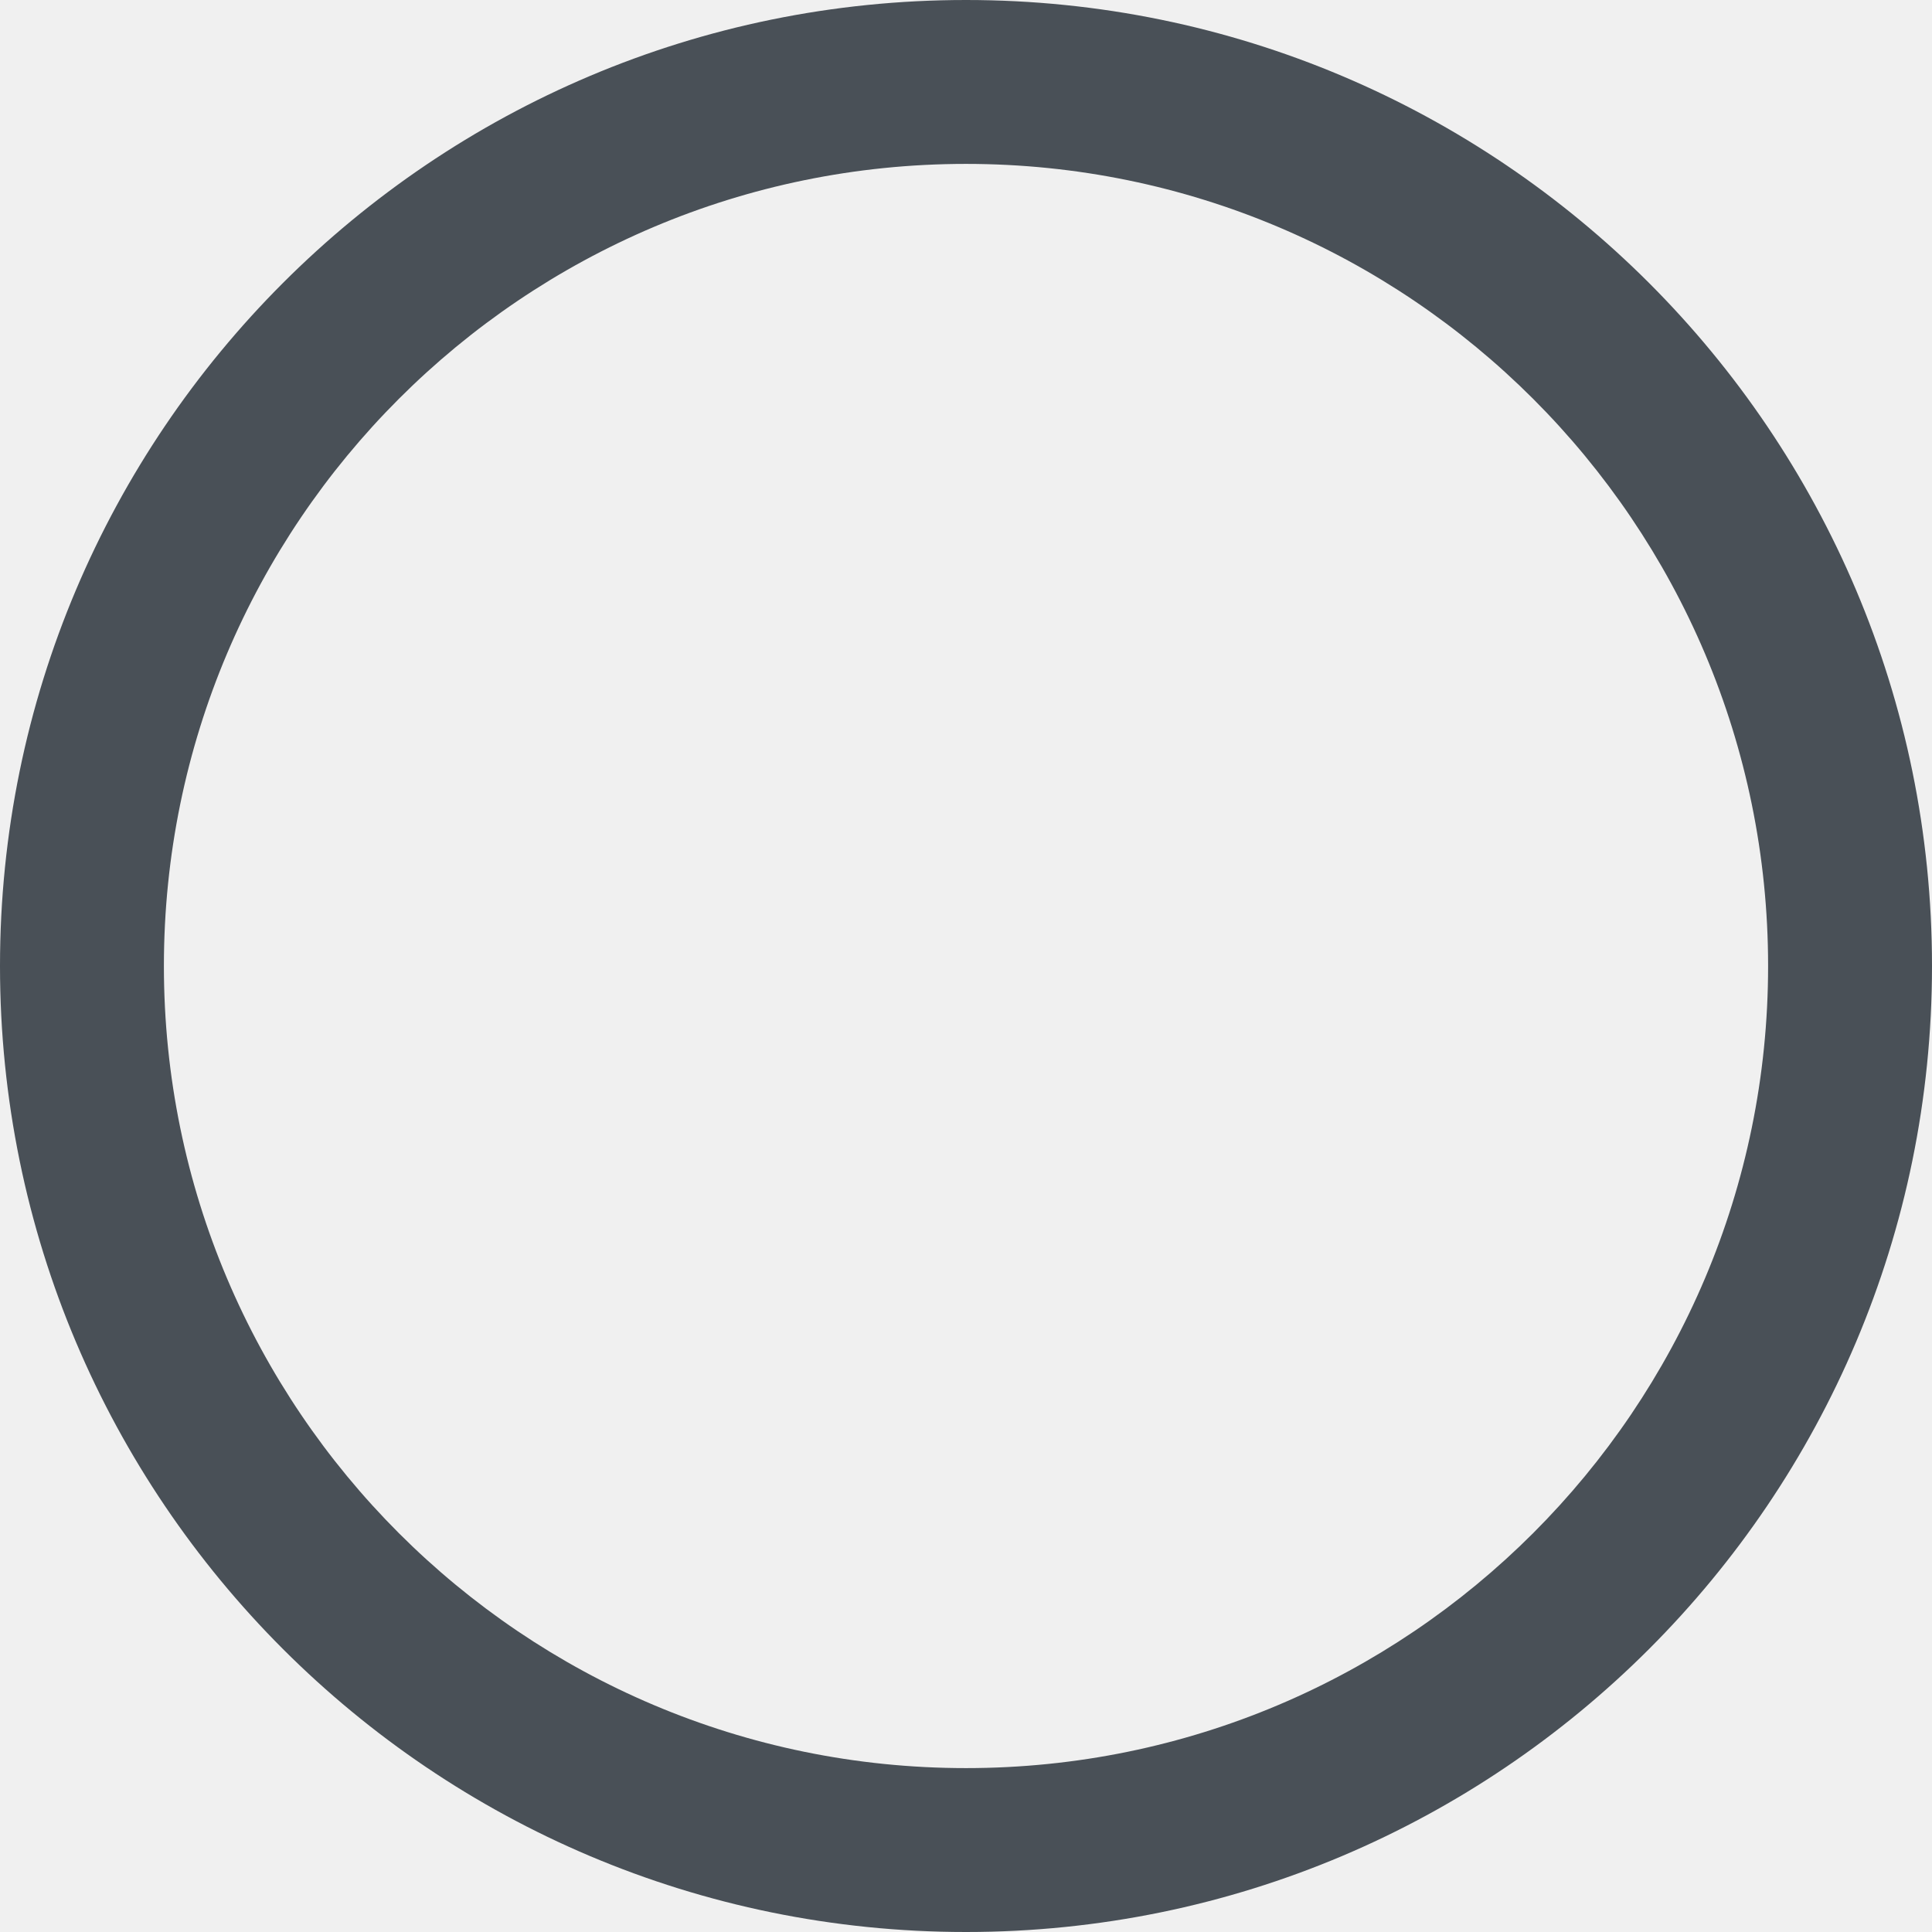
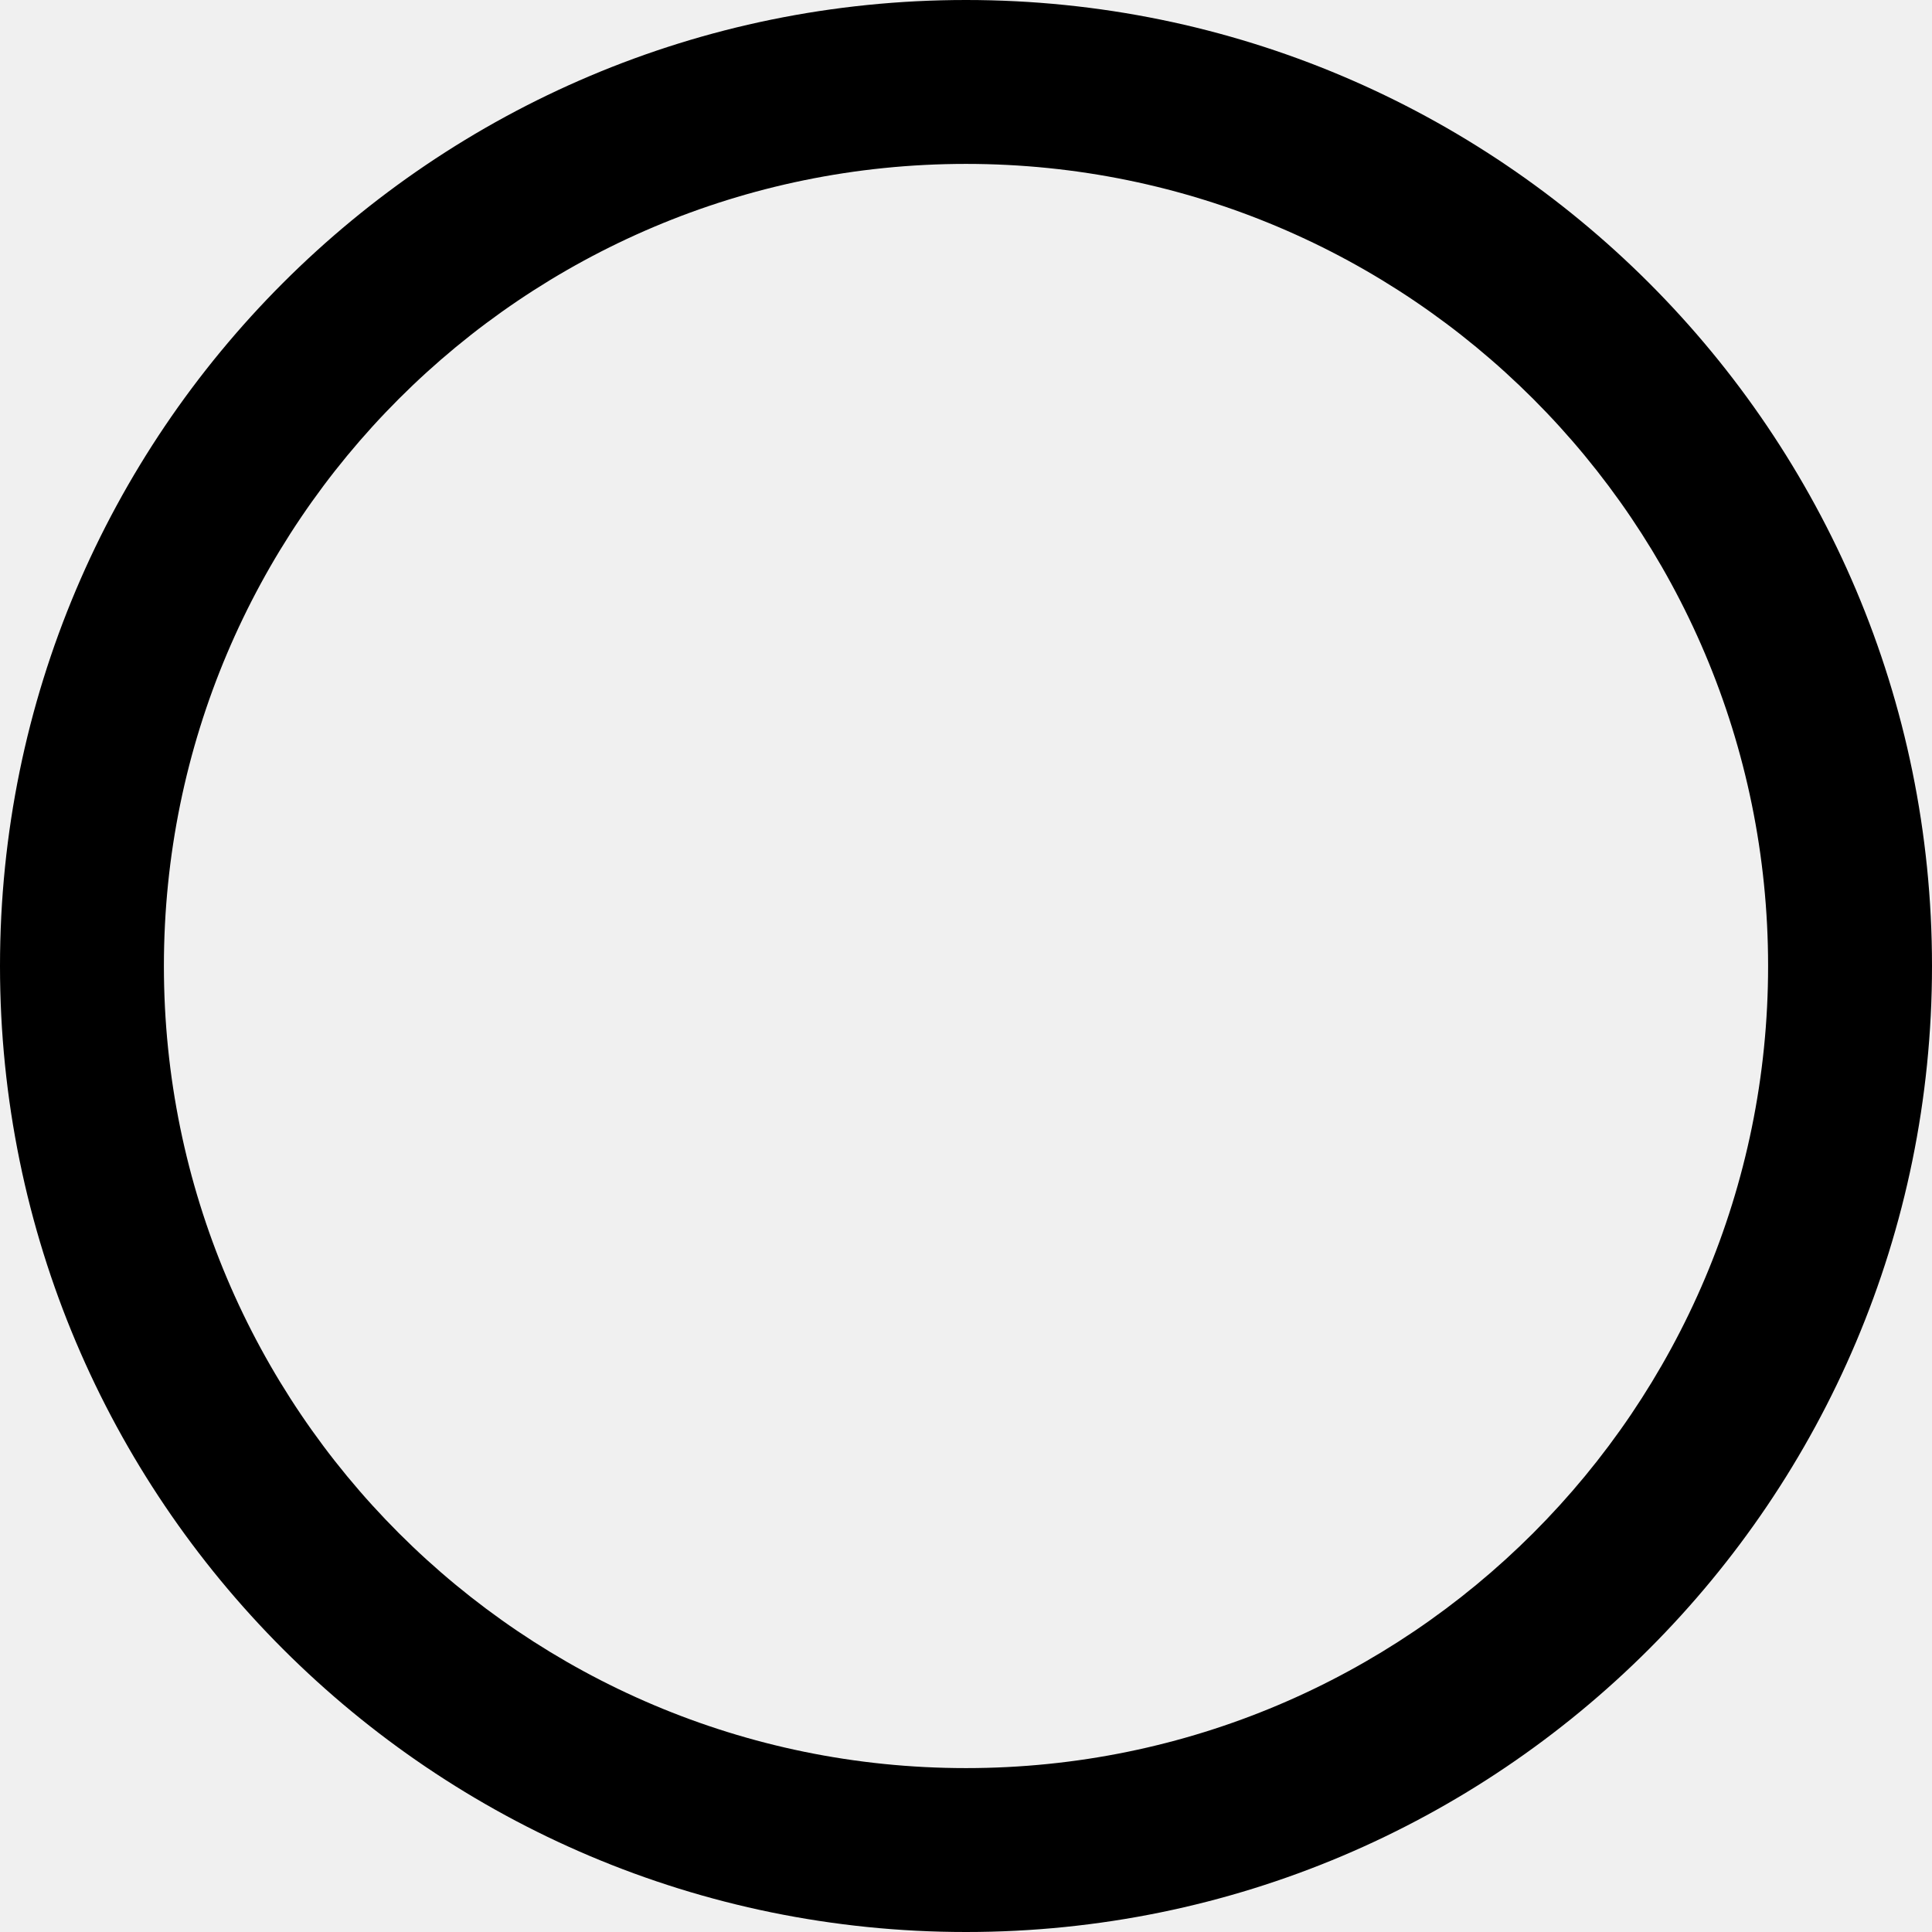
- <svg xmlns="http://www.w3.org/2000/svg" width="36" height="36" viewBox="0 0 36 36" fill="none">
+ <svg xmlns="http://www.w3.org/2000/svg" width="36" height="36" viewBox="0 0 36 36">
  <g clip-path="url(#clip0_16_215)">
-     <path d="M18 0C8.06 0 0 8.06 0 18C0 27.94 8.06 36 18 36C27.94 36 36 27.94 36 18C36 8.06 27.94 0 18 0ZM18 32.946C9.747 32.946 3.054 26.253 3.054 18C3.054 9.747 9.747 3.054 18 3.054C26.253 3.054 32.946 9.747 32.946 18C32.946 26.253 26.253 32.946 18 32.946Z" fill="#495057" />
+     <path d="M18 0C8.06 0 0 8.06 0 18C0 27.94 8.06 36 18 36C27.94 36 36 27.94 36 18C36 8.06 27.94 0 18 0ZM18 32.946C9.747 32.946 3.054 26.253 3.054 18C3.054 9.747 9.747 3.054 18 3.054C26.253 3.054 32.946 9.747 32.946 18C32.946 26.253 26.253 32.946 18 32.946Z" />
  </g>
  <defs>
    <clipPath id="clip0_16_215">
-       <rect width="36" height="36" fill="white" />
+       <rect width="36" height="36" />
    </clipPath>
  </defs>
</svg>
